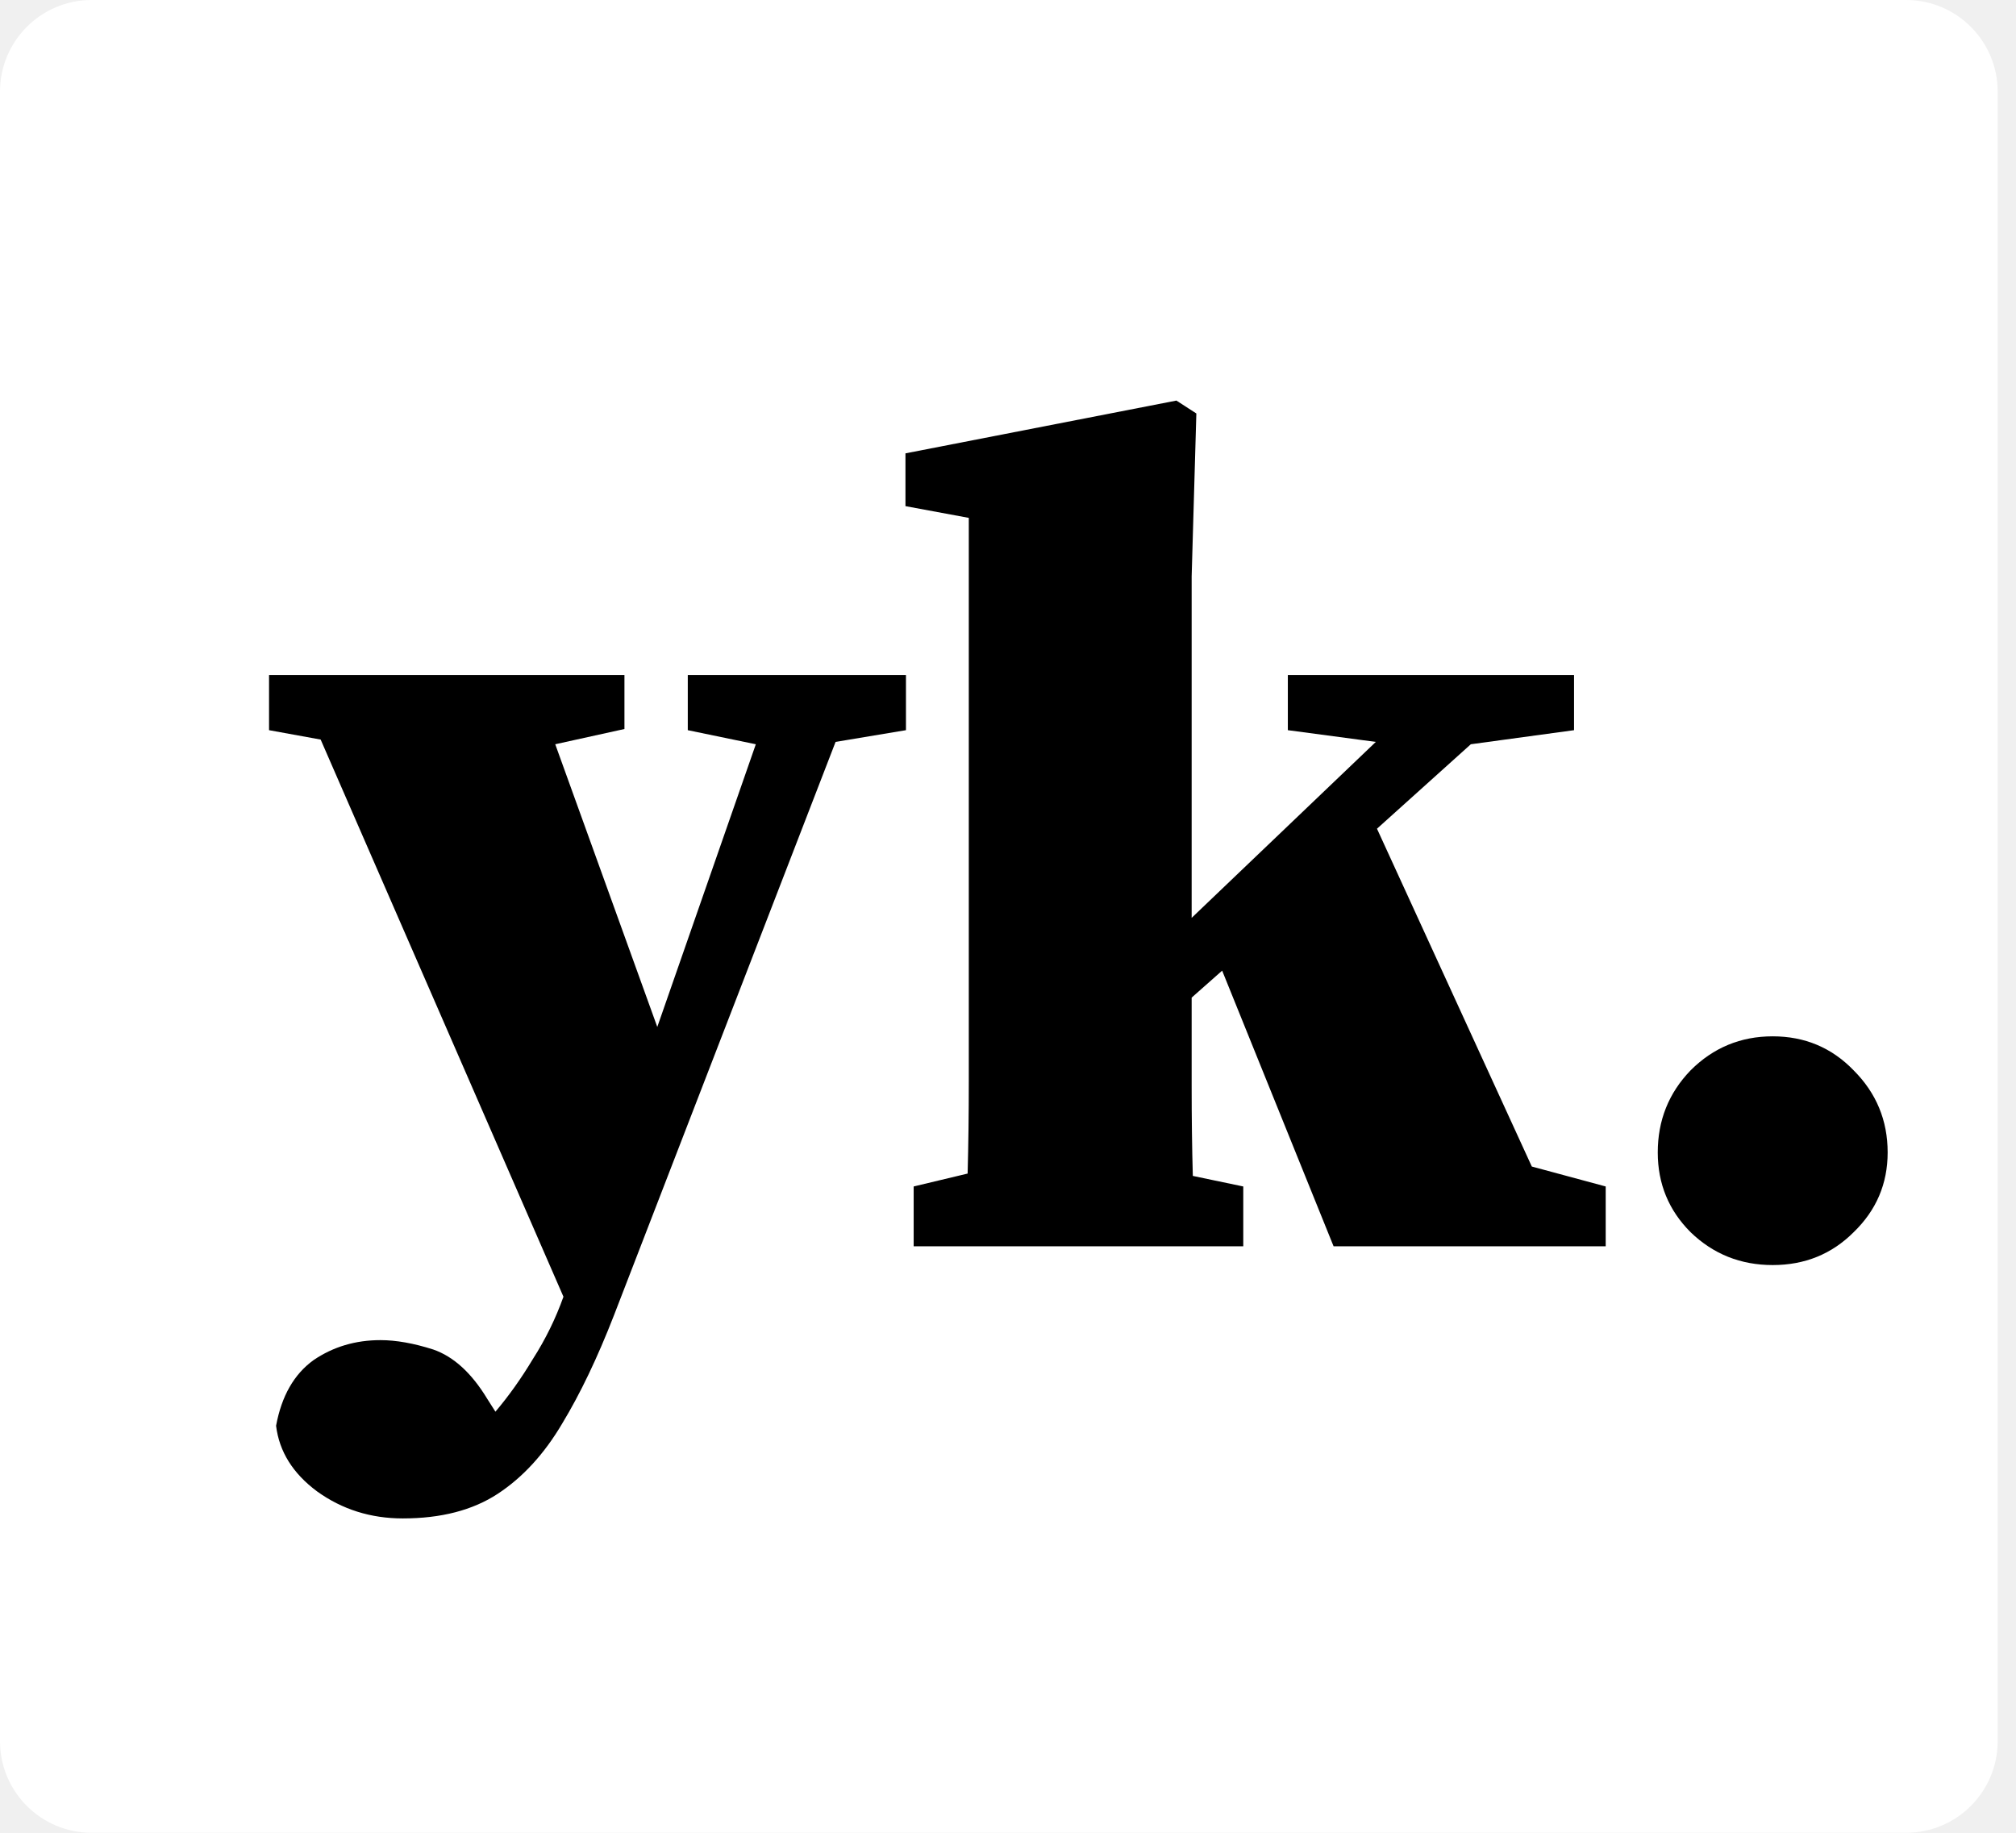
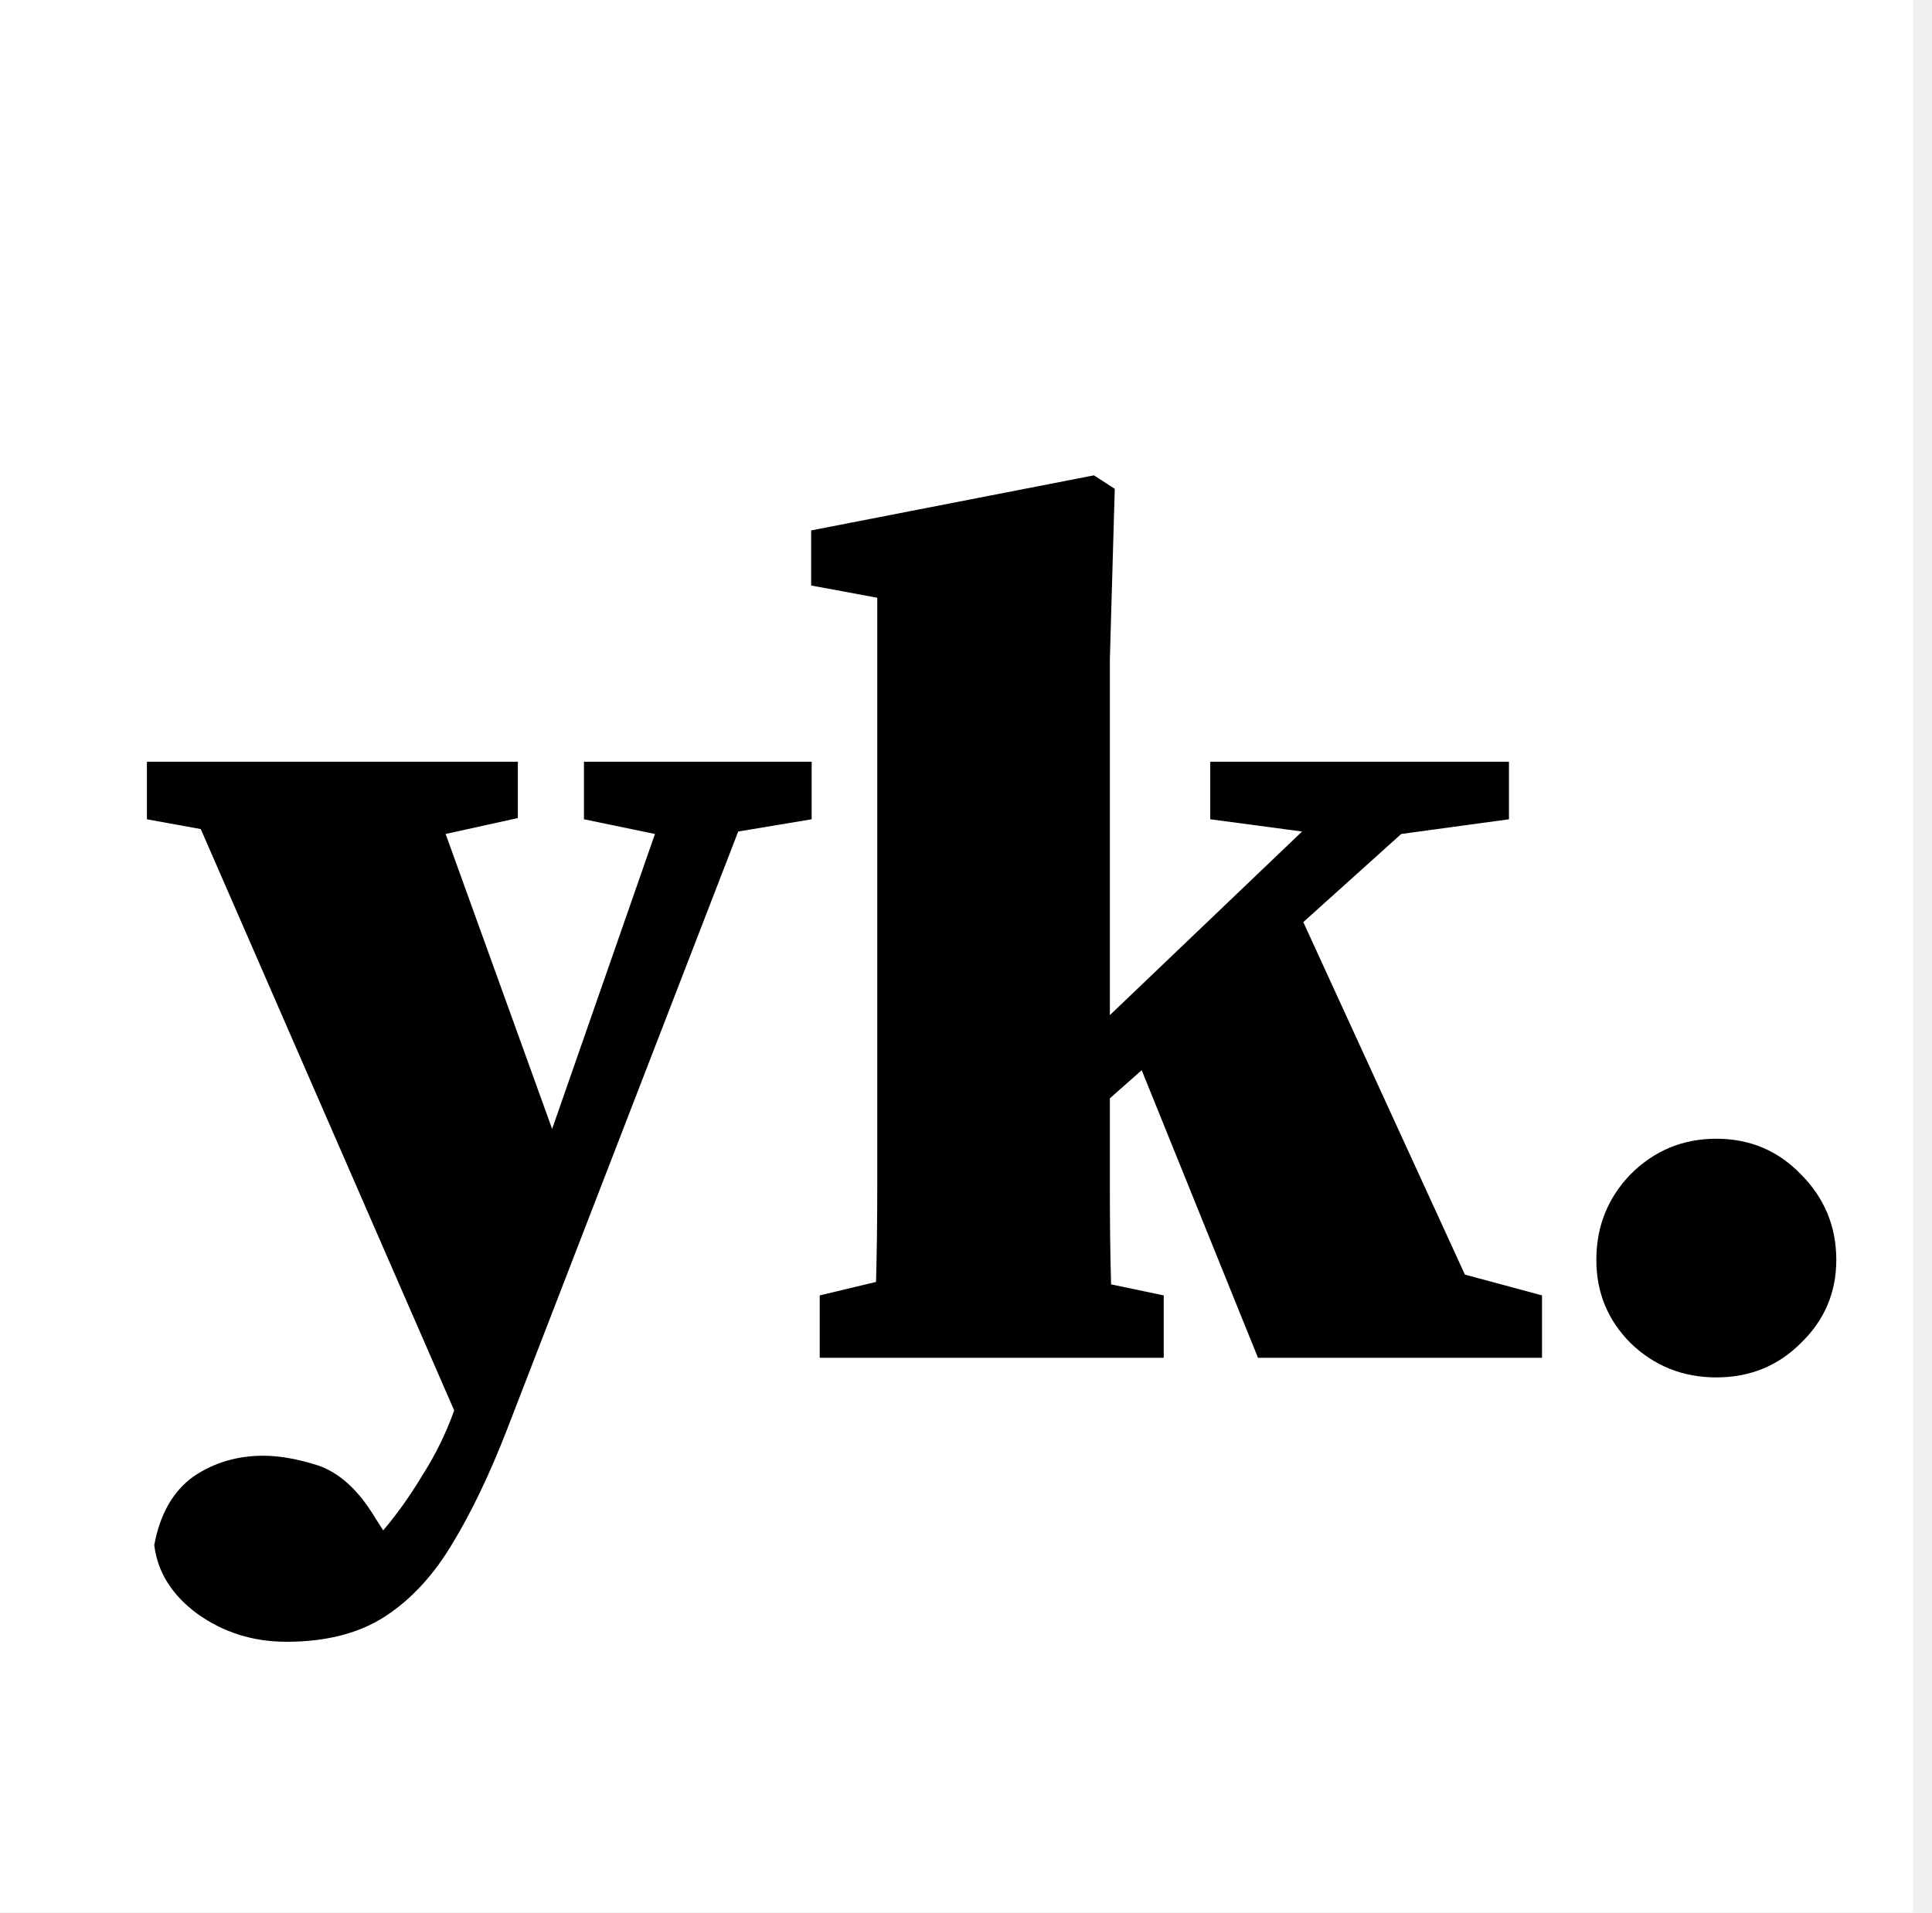
- <svg xmlns="http://www.w3.org/2000/svg" width="110" height="100" viewBox="0 0 110 100" fill="none">
-   <rect width="109" height="100" rx="5" fill="white" />
-   <path d="M37.528 39.84V36.832H49.432V39.84L45.592 40.48L33.496 71.776C32.6 74.08 31.661 76.043 30.68 77.664C29.699 79.328 28.525 80.608 27.16 81.504C25.795 82.4 24.067 82.848 21.976 82.848C20.227 82.848 18.669 82.357 17.304 81.376C15.981 80.395 15.235 79.2 15.064 77.792C15.363 76.171 16.045 74.976 17.112 74.208C18.179 73.483 19.395 73.12 20.76 73.12C21.613 73.12 22.573 73.291 23.64 73.632C24.749 74.016 25.731 74.912 26.584 76.32L27.032 77.024C27.757 76.171 28.44 75.211 29.08 74.144C29.763 73.077 30.317 71.947 30.744 70.752L17.496 40.352L14.68 39.84V36.832H34.072V39.776L30.296 40.608L35.864 56.032L41.24 40.608L37.528 39.84ZM49.853 68V64.736L52.797 64.032C52.84 62.453 52.861 60.768 52.861 58.976C52.861 57.141 52.861 55.669 52.861 54.56V28.256L49.405 27.616V24.736L64.189 21.856L65.277 22.56L65.021 31.456V50.08L75.069 40.48L70.269 39.84V36.832H85.885V39.84L80.253 40.608L75.133 45.216L83.581 63.648L87.613 64.736V68H72.765L66.685 52.96L65.021 54.432C65.021 55.797 65.021 57.397 65.021 59.232C65.021 61.024 65.042 62.667 65.085 64.16L67.837 64.736V68H49.853ZM96.725 69.024C94.976 69.024 93.482 68.427 92.245 67.232C91.05 66.037 90.453 64.587 90.453 62.88C90.453 61.131 91.05 59.637 92.245 58.4C93.482 57.163 94.976 56.544 96.725 56.544C98.474 56.544 99.946 57.163 101.141 58.4C102.378 59.637 102.997 61.131 102.997 62.88C102.997 64.587 102.378 66.037 101.141 67.232C99.946 68.427 98.474 69.024 96.725 69.024Z" fill="black" />
+ <svg xmlns="http://www.w3.org/2000/svg" width="101" height="100" viewBox="0 0 101 100" fill="none">
+   <rect width="100" height="100" fill="white" />
+   <path d="M30.528 42.84V39.832H42.432V42.84L38.592 43.48L26.496 74.776C25.6 77.08 24.661 79.043 23.68 80.664C22.699 82.328 21.525 83.608 20.16 84.504C18.795 85.4 17.067 85.848 14.976 85.848C13.227 85.848 11.669 85.357 10.304 84.376C8.981 83.395 8.235 82.2 8.064 80.792C8.363 79.171 9.045 77.976 10.112 77.208C11.179 76.483 12.395 76.12 13.76 76.12C14.613 76.12 15.573 76.291 16.64 76.632C17.749 77.016 18.731 77.912 19.584 79.32L20.032 80.024C20.757 79.171 21.44 78.211 22.08 77.144C22.763 76.077 23.317 74.947 23.744 73.752L10.496 43.352L7.68 42.84V39.832H27.072V42.776L23.296 43.608L28.864 59.032L34.24 43.608L30.528 42.84ZM42.853 71V67.736L45.797 67.032C45.84 65.453 45.861 63.768 45.861 61.976C45.861 60.141 45.861 58.669 45.861 57.56V31.256L42.405 30.616V27.736L57.189 24.856L58.277 25.56L58.021 34.456V53.08L68.069 43.48L63.269 42.84V39.832H78.885V42.84L73.253 43.608L68.133 48.216L76.581 66.648L80.613 67.736V71H65.765L59.685 55.96L58.021 57.432C58.021 58.797 58.021 60.397 58.021 62.232C58.021 64.024 58.042 65.667 58.085 67.16L60.837 67.736V71H42.853ZM89.725 72.024C87.976 72.024 86.482 71.427 85.245 70.232C84.05 69.037 83.453 67.587 83.453 65.88C83.453 64.131 84.05 62.637 85.245 61.4C86.482 60.163 87.976 59.544 89.725 59.544C91.474 59.544 92.946 60.163 94.141 61.4C95.378 62.637 95.997 64.131 95.997 65.88C95.997 67.587 95.378 69.037 94.141 70.232C92.946 71.427 91.474 72.024 89.725 72.024Z" fill="black" />
</svg>
